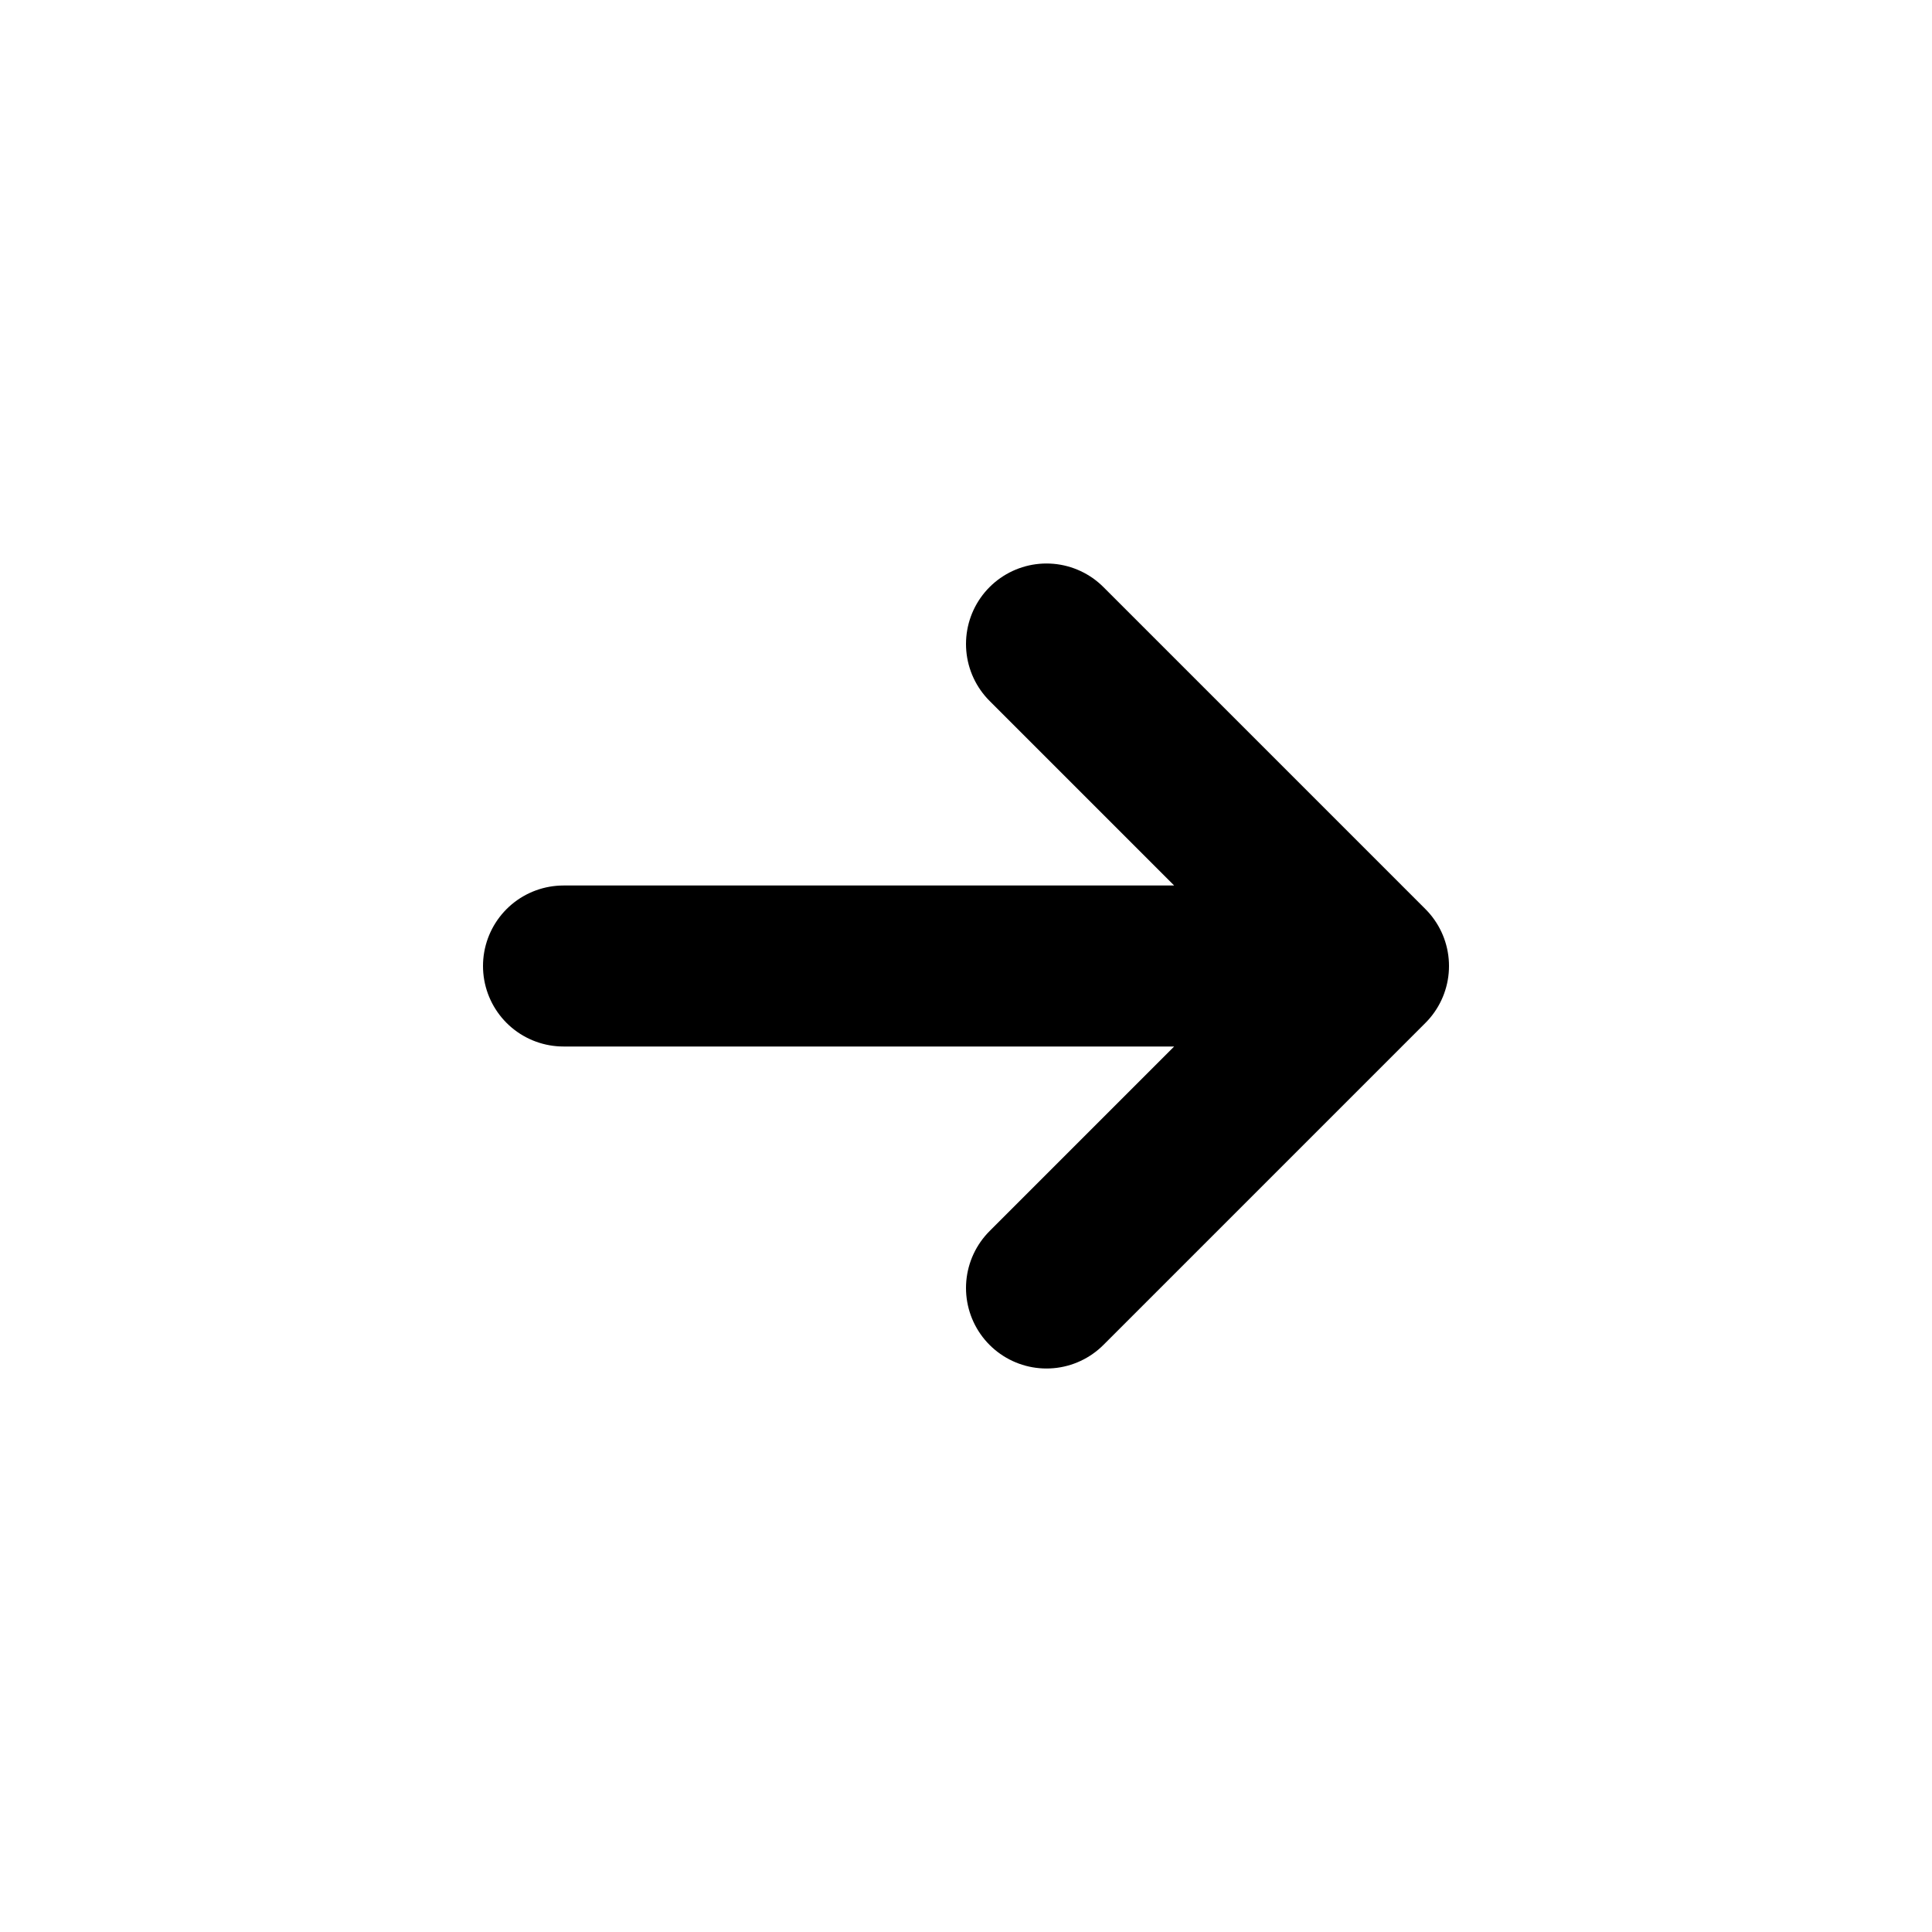
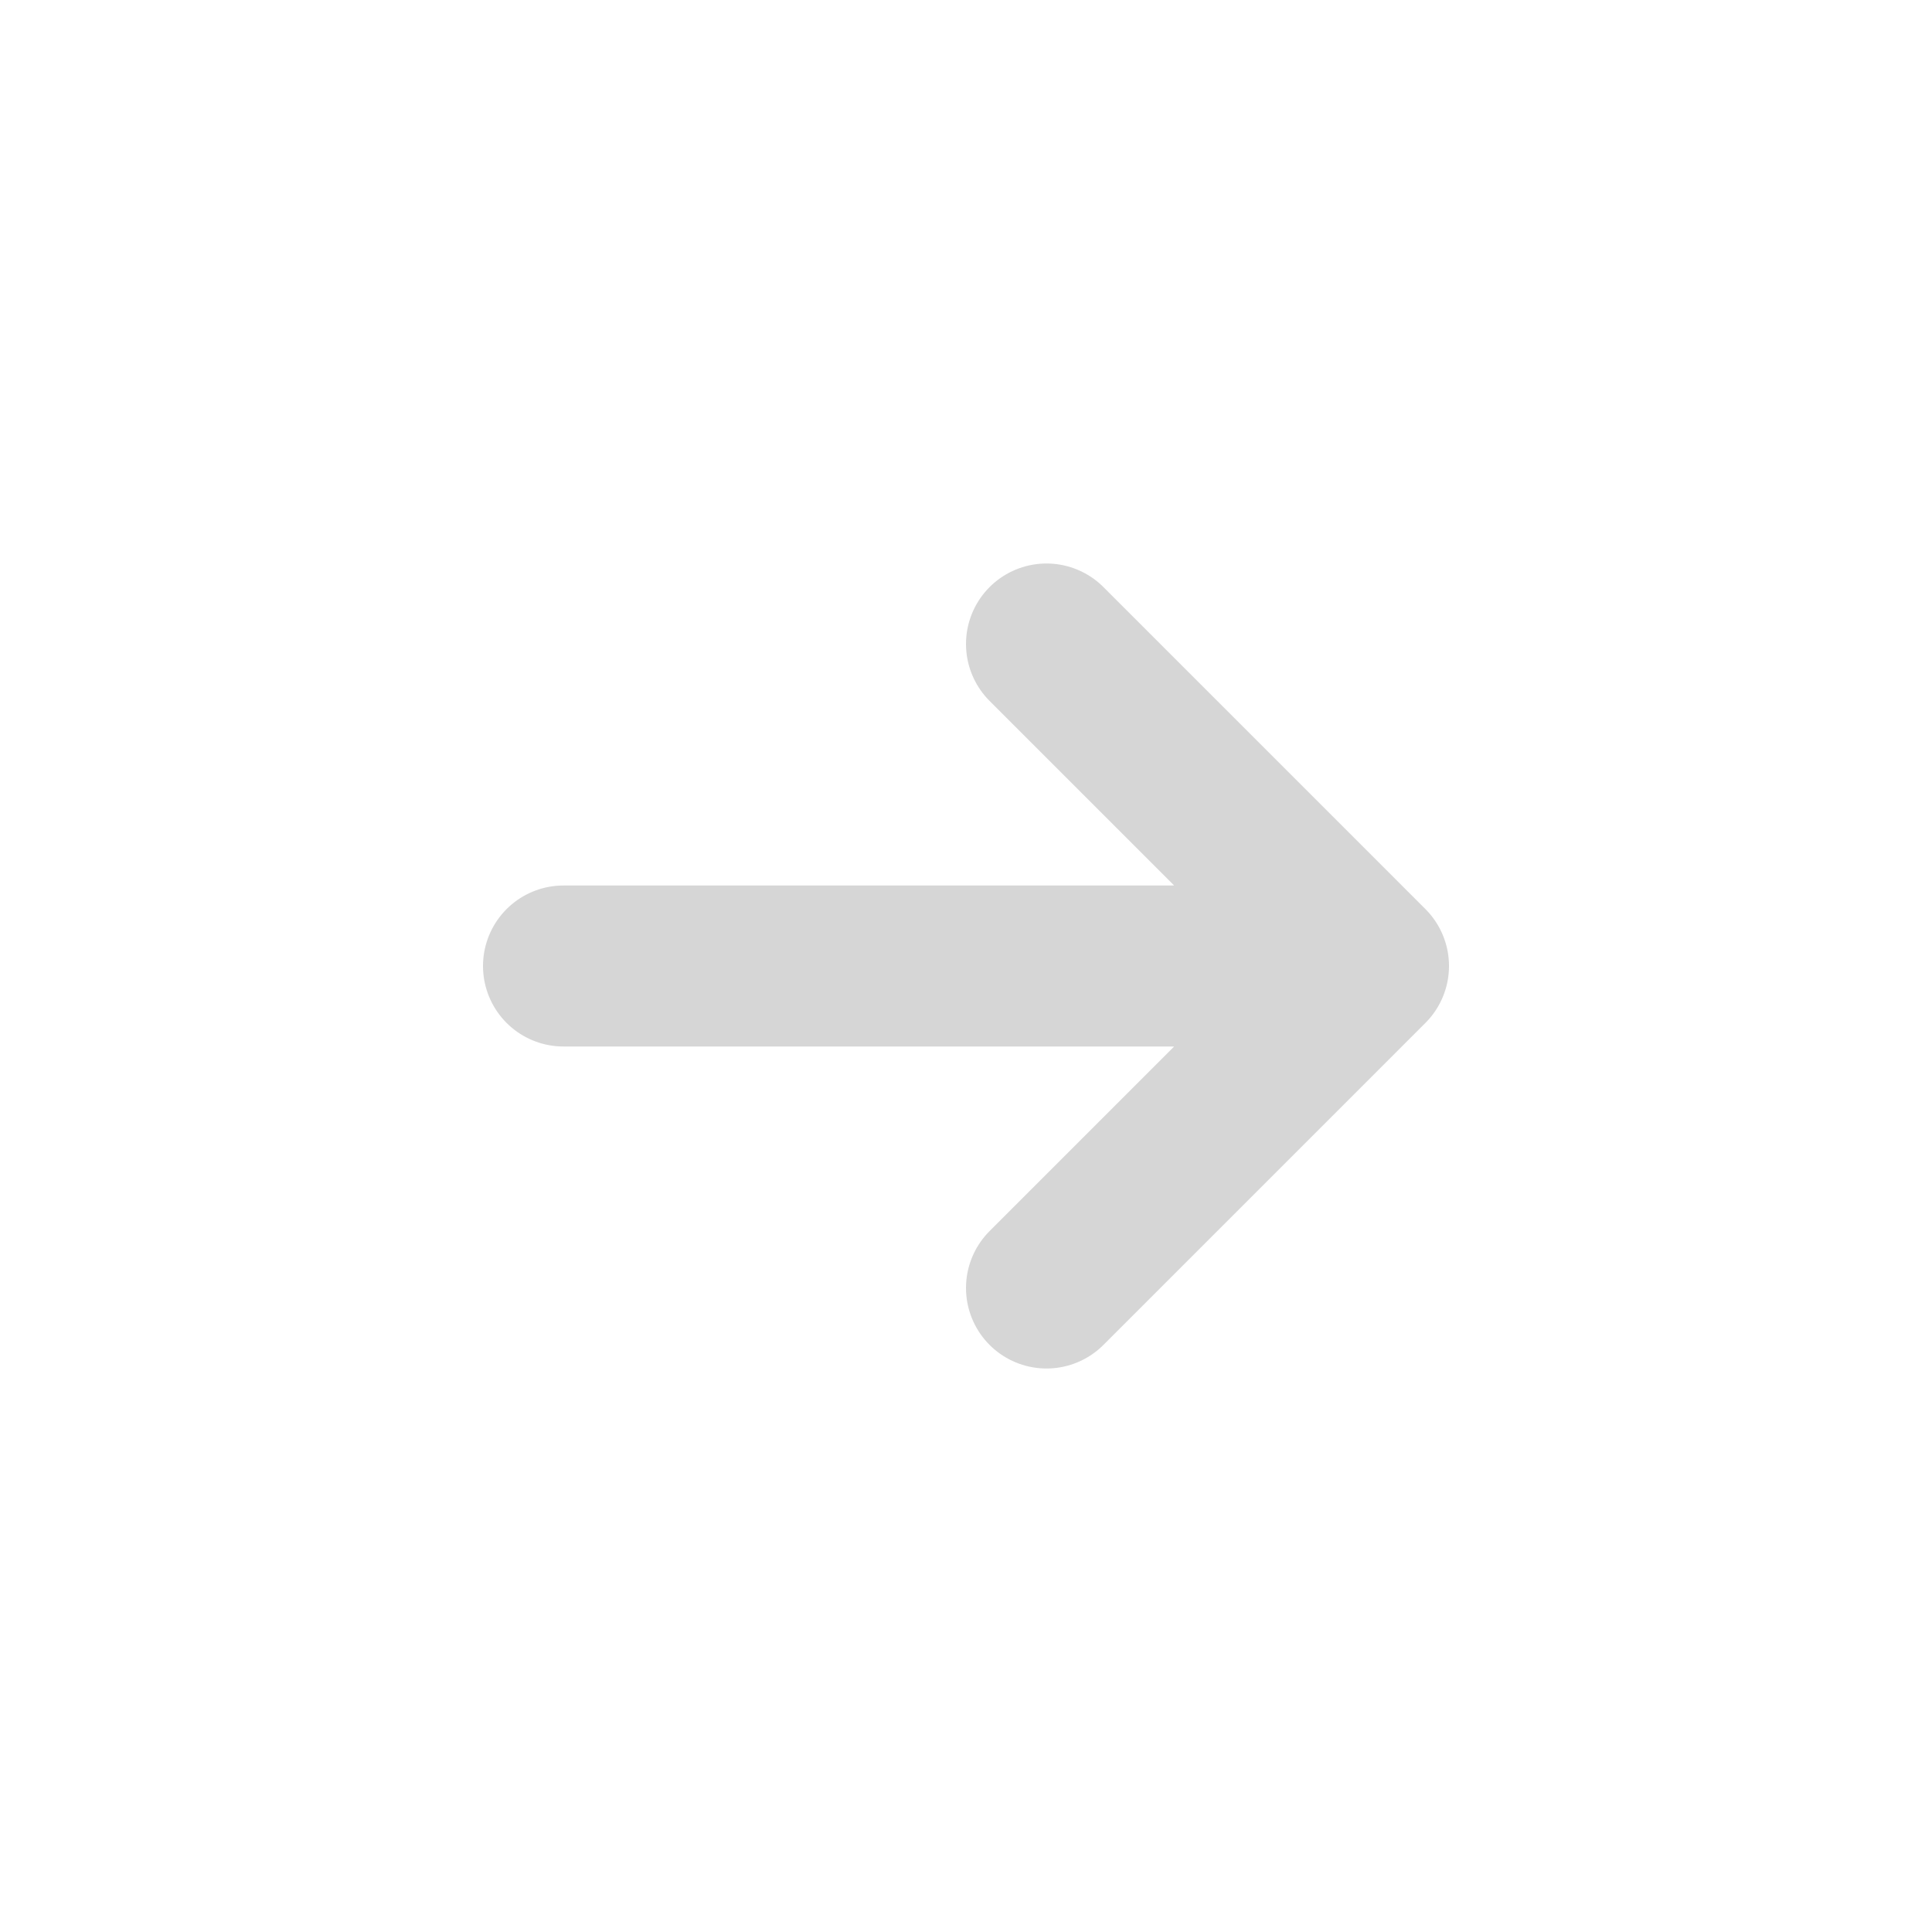
<svg xmlns="http://www.w3.org/2000/svg" width="800px" height="800px" viewBox="0 0 24 24" fill="none">
  <g id="SVGRepo_bgCarrier" stroke-width="0" />
  <g id="SVGRepo_tracerCarrier" stroke-linecap="round" stroke-linejoin="round" />
  <g id="SVGRepo_iconCarrier">
    <g id="Arrow / Arrow_Right_SM">
-       <path id="Vector" d="M7 12H17M17 12L13 8M17 12L13 16" stroke="#000000" stroke-width="2" stroke-linecap="round" stroke-linejoin="round" />
+       <path id="Vector" d="M7 12H17M17 12L13 8M17 12L13 16" stroke="#d6d6d6" stroke-width="2" stroke-linecap="round" stroke-linejoin="round" />
    </g>
  </g>
</svg>
